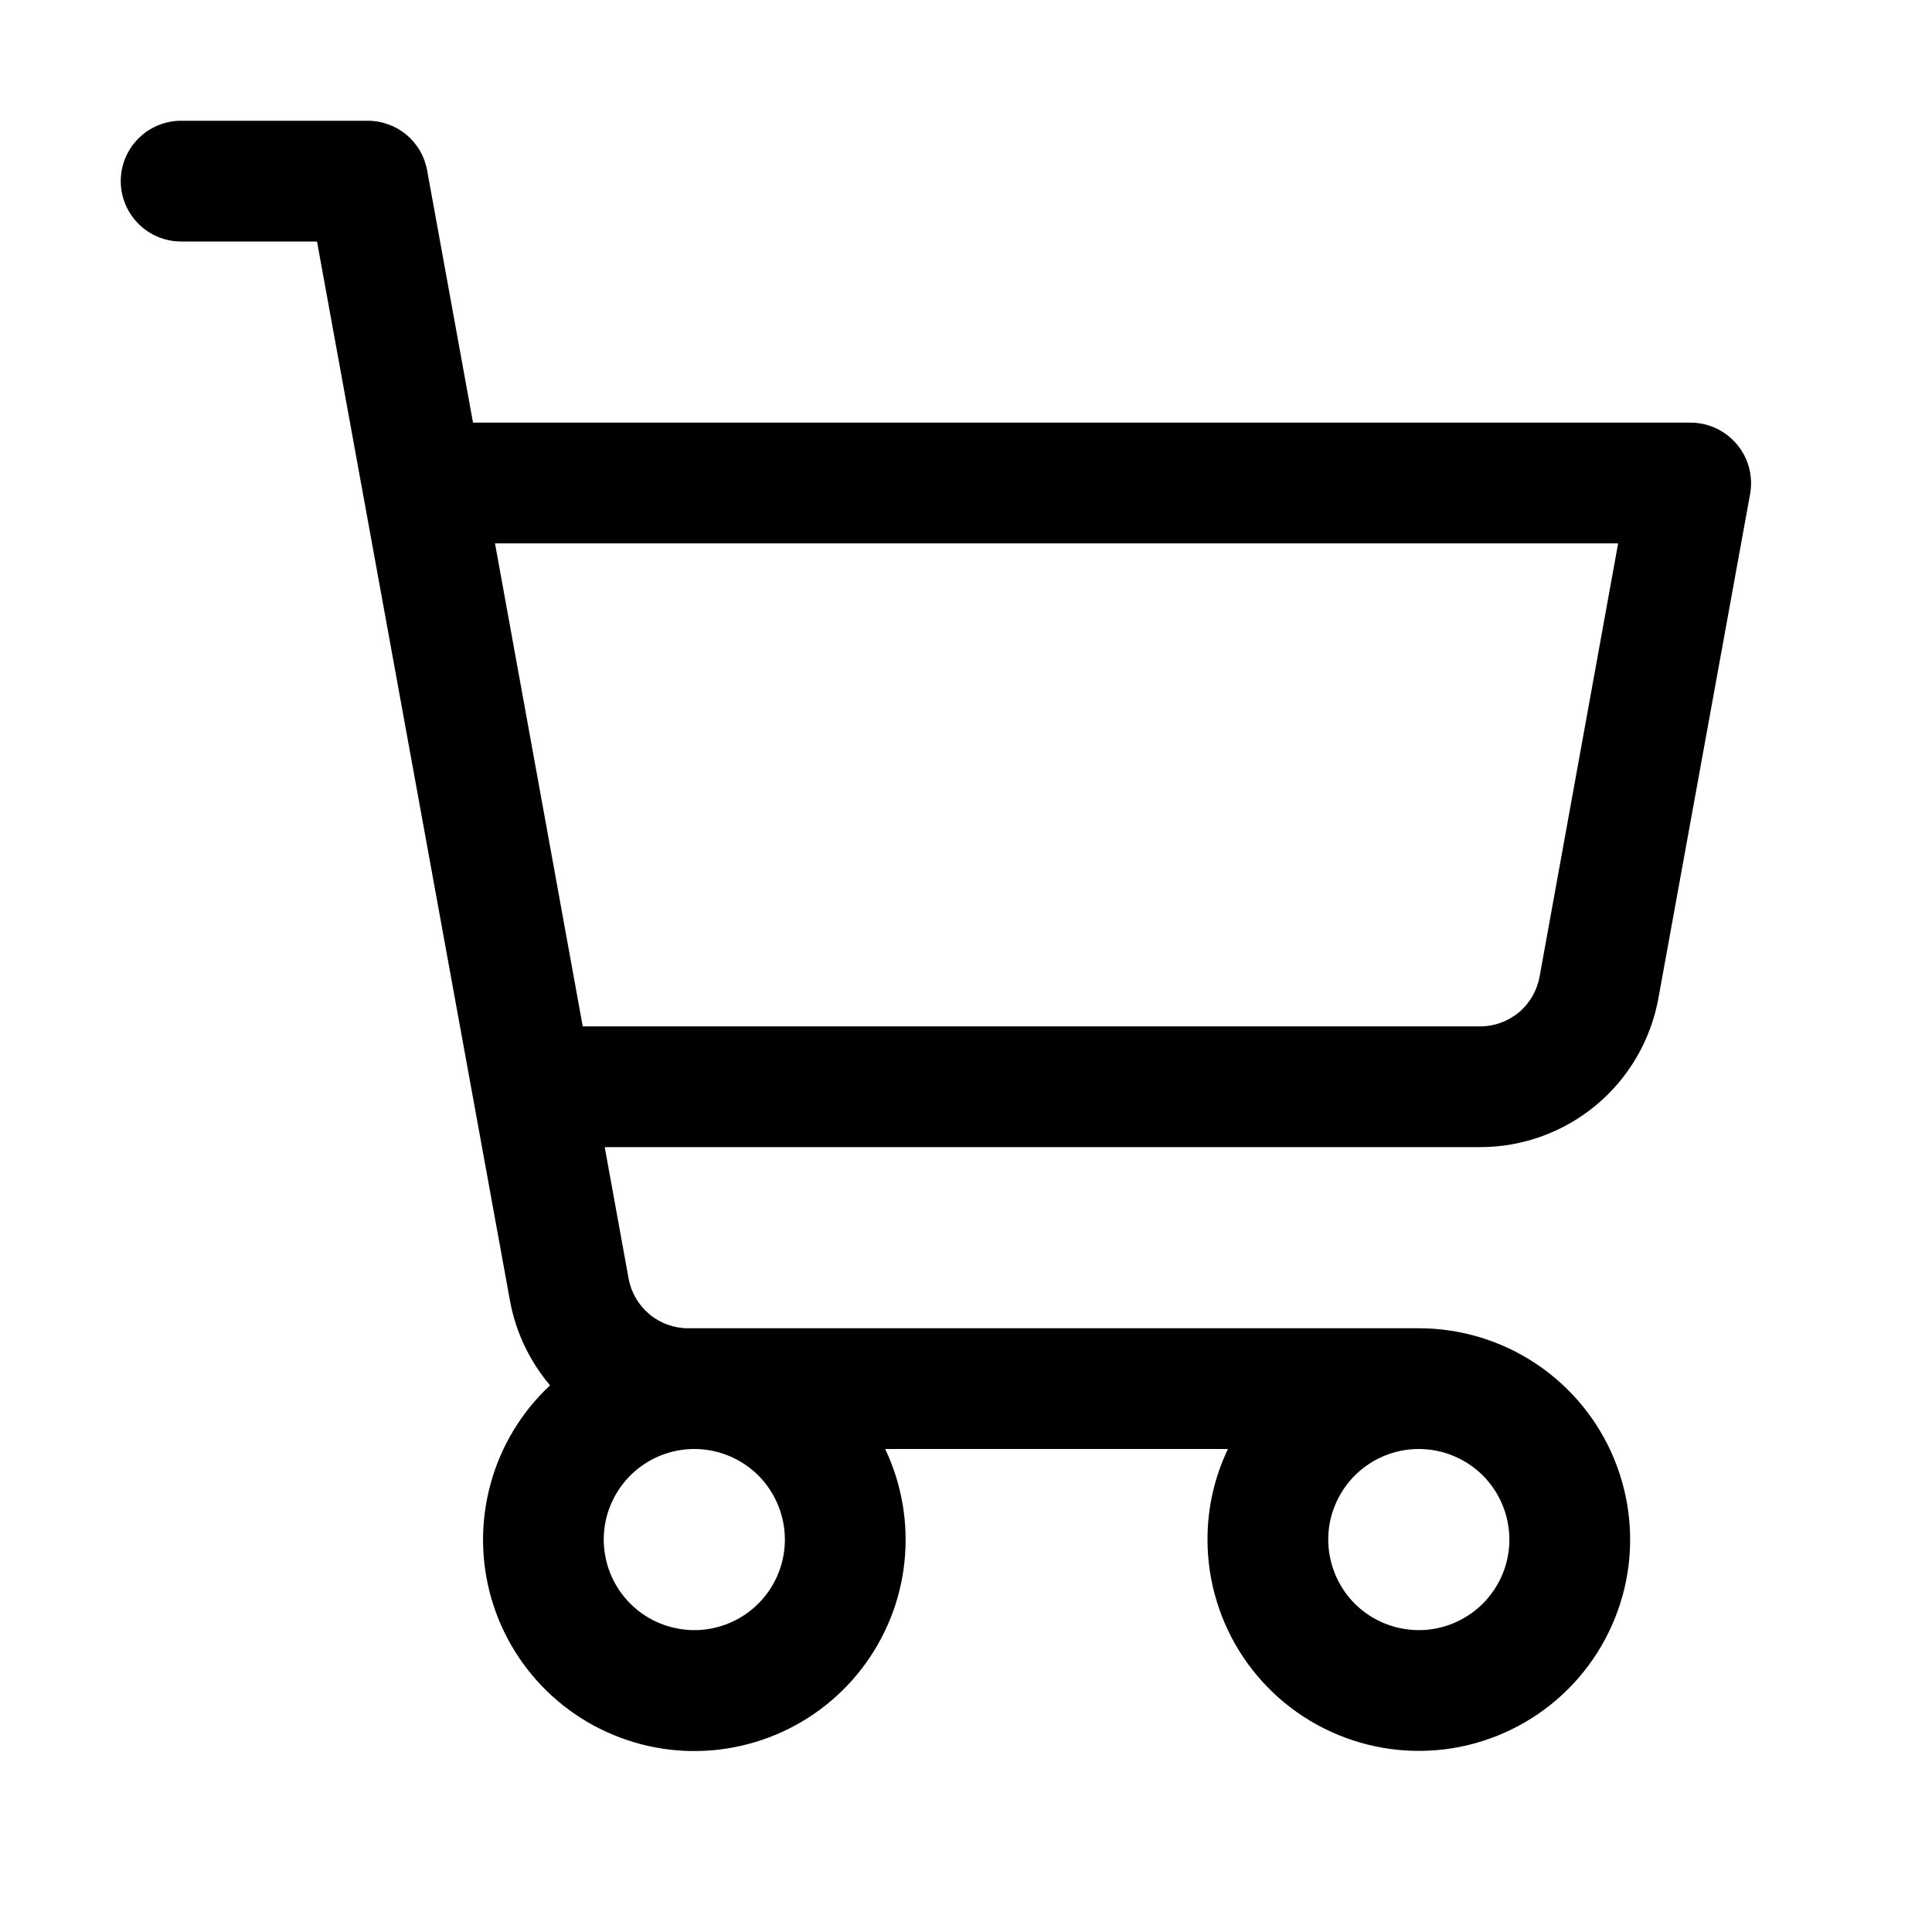
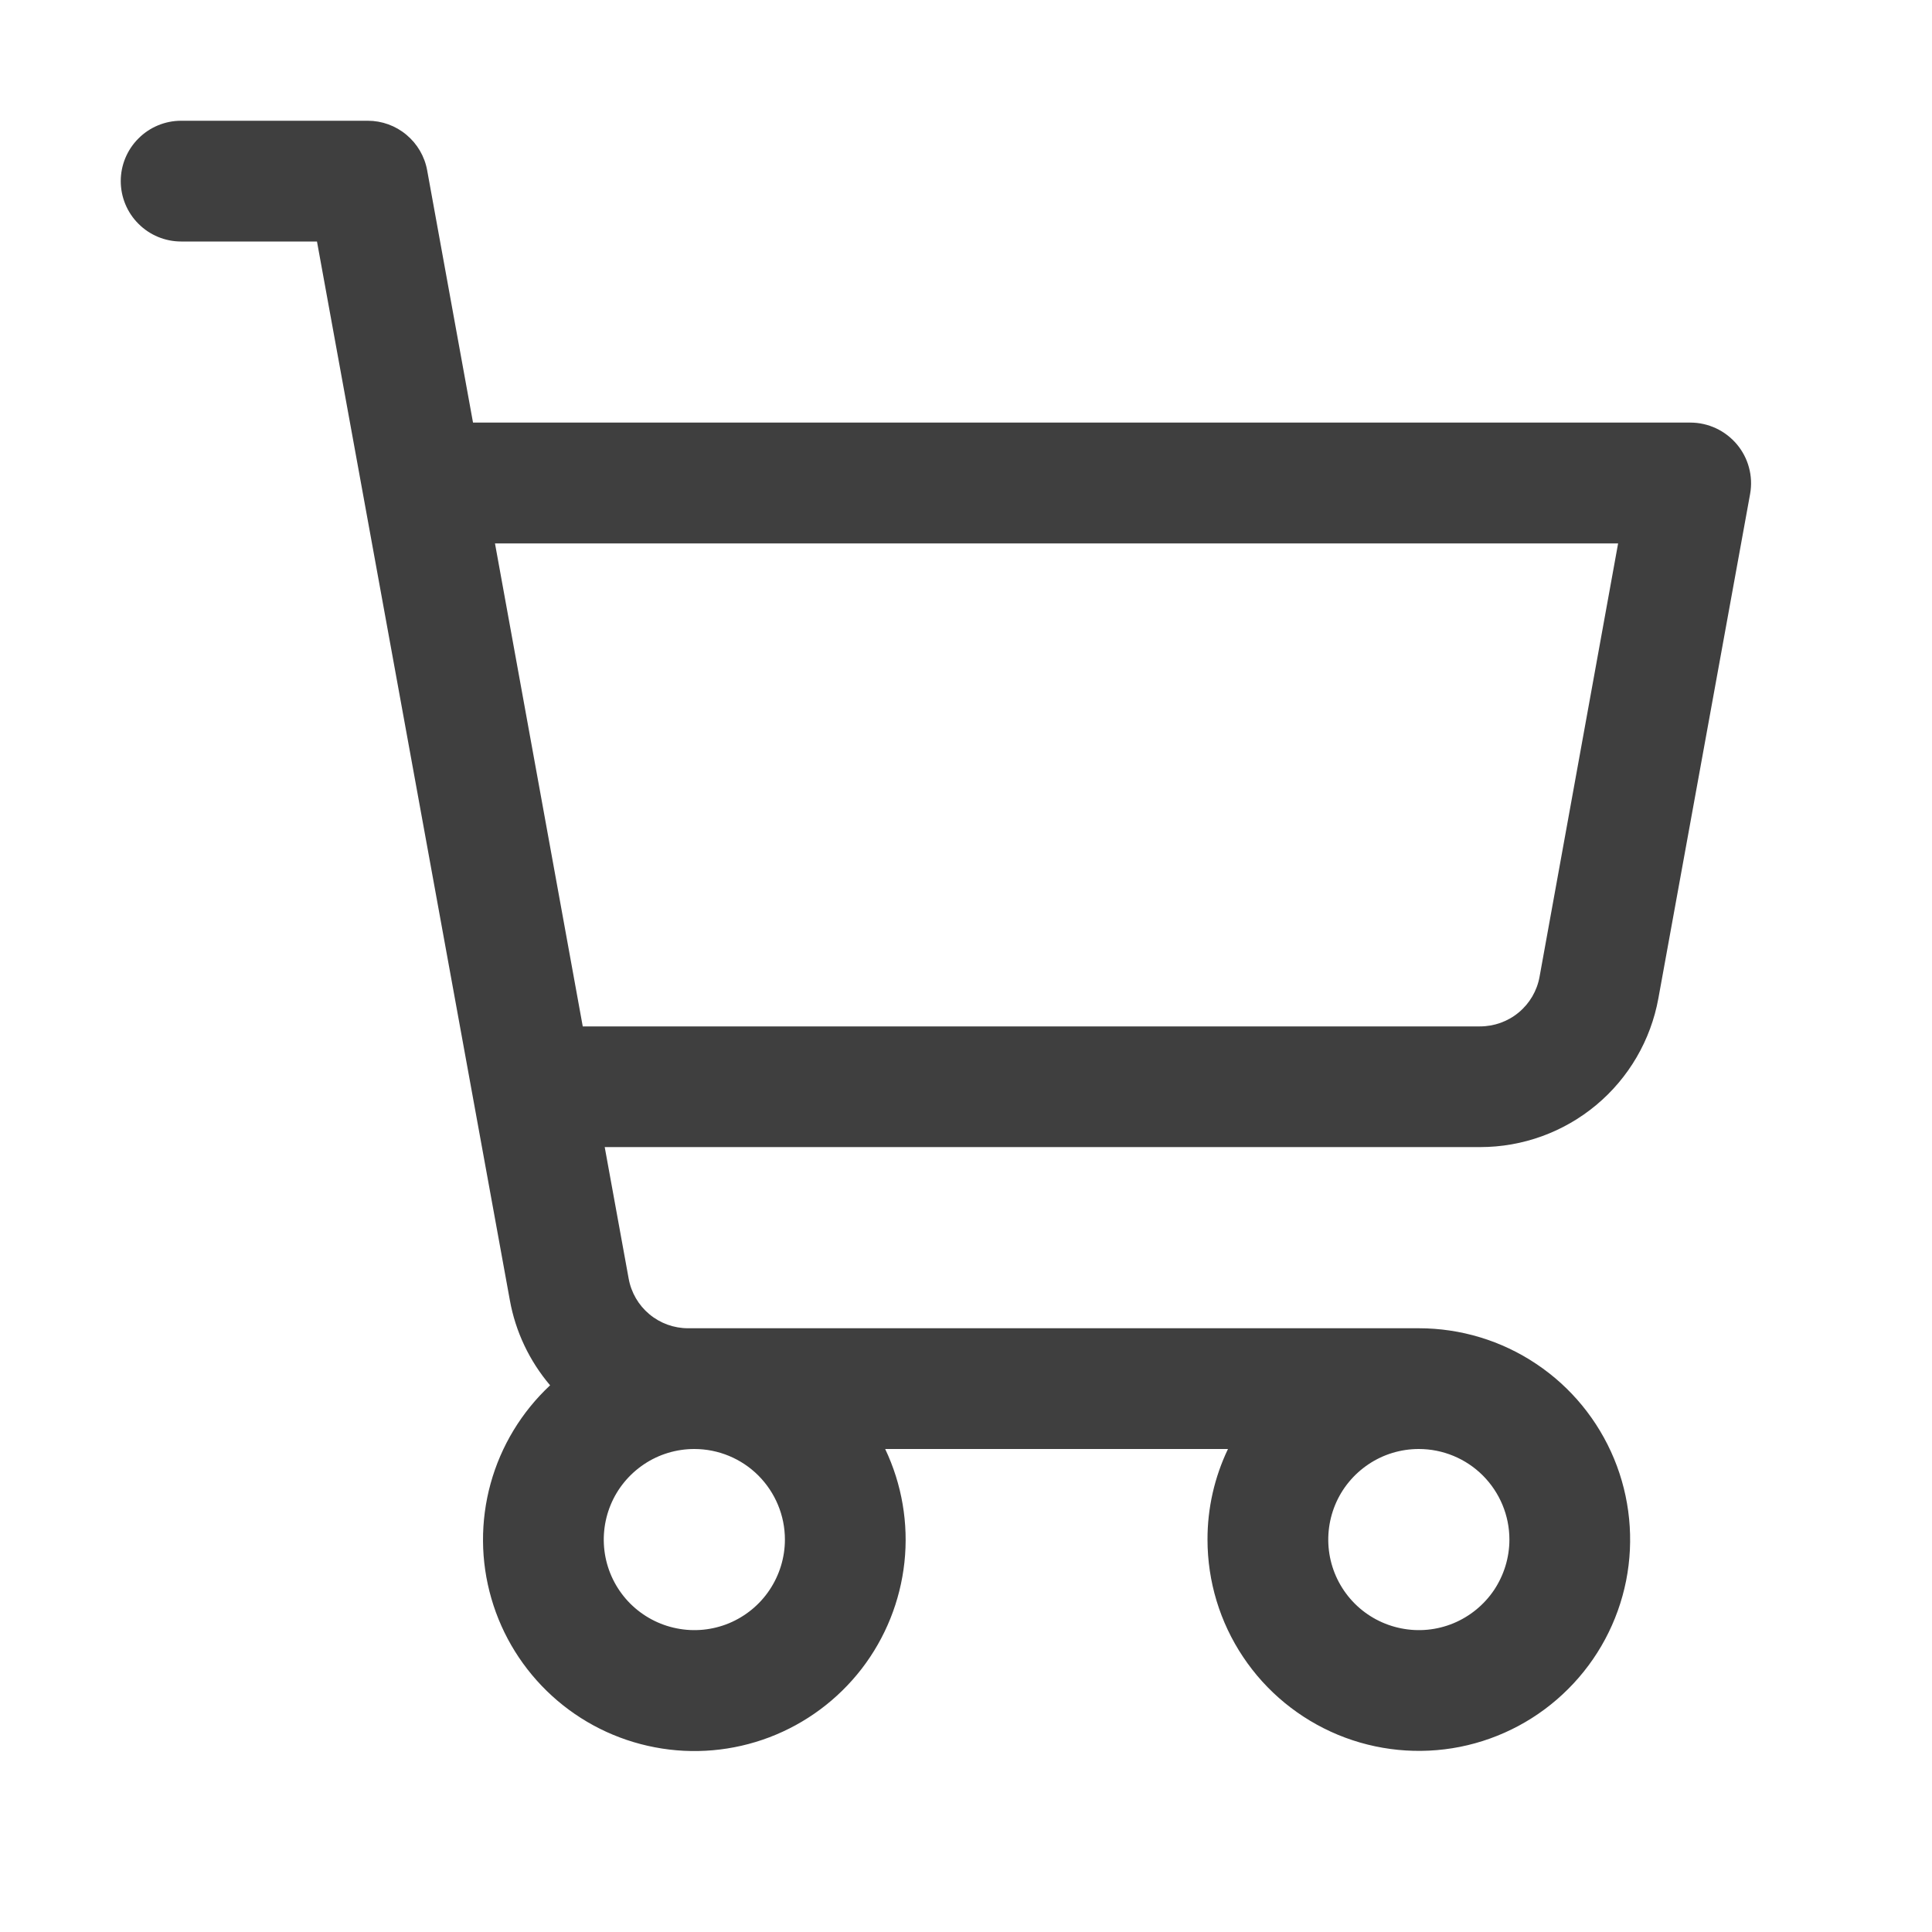
- <svg xmlns="http://www.w3.org/2000/svg" width="24" height="24" viewBox="0 0 24 24" fill="none">
-   <path d="M21.576 5.519C21.505 5.435 21.417 5.367 21.318 5.321C21.218 5.274 21.11 5.25 21 5.25H5.876L5.306 2.116C5.275 1.943 5.184 1.787 5.049 1.674C4.914 1.562 4.744 1.5 4.568 1.5H2.25C2.051 1.5 1.86 1.579 1.72 1.72C1.579 1.86 1.5 2.051 1.5 2.25C1.5 2.449 1.579 2.64 1.72 2.78C1.86 2.921 2.051 3 2.25 3H3.938L6.334 16.152C6.404 16.542 6.577 16.907 6.833 17.209C6.479 17.54 6.223 17.962 6.095 18.43C5.966 18.897 5.969 19.391 6.104 19.857C6.239 20.323 6.5 20.742 6.858 21.068C7.217 21.395 7.659 21.615 8.135 21.706C8.611 21.797 9.103 21.753 9.557 21.581C10.01 21.409 10.407 21.115 10.703 20.731C10.999 20.347 11.184 19.889 11.235 19.407C11.287 18.925 11.204 18.438 10.996 18H15.254C15.086 18.351 14.999 18.736 15 19.125C15 19.644 15.154 20.152 15.442 20.583C15.731 21.015 16.141 21.352 16.62 21.55C17.1 21.749 17.628 21.801 18.137 21.7C18.646 21.598 19.114 21.348 19.481 20.981C19.848 20.614 20.098 20.146 20.2 19.637C20.301 19.128 20.249 18.6 20.05 18.12C19.852 17.641 19.515 17.231 19.083 16.942C18.652 16.654 18.144 16.5 17.625 16.5H8.547C8.372 16.5 8.201 16.438 8.067 16.326C7.932 16.213 7.841 16.057 7.809 15.884L7.512 14.25H18.387C18.914 14.25 19.424 14.065 19.829 13.727C20.233 13.39 20.506 12.921 20.601 12.402L21.741 6.134C21.76 6.026 21.755 5.914 21.727 5.808C21.698 5.702 21.647 5.603 21.576 5.519ZM9.75 19.125C9.75 19.348 9.684 19.565 9.56 19.75C9.437 19.935 9.261 20.079 9.056 20.164C8.85 20.25 8.624 20.272 8.406 20.228C8.187 20.185 7.987 20.078 7.83 19.921C7.672 19.763 7.565 19.563 7.522 19.345C7.478 19.126 7.5 18.9 7.586 18.695C7.671 18.489 7.815 18.313 8 18.19C8.185 18.066 8.402 18 8.625 18C8.923 18 9.21 18.119 9.421 18.329C9.631 18.541 9.75 18.827 9.75 19.125ZM18.75 19.125C18.75 19.348 18.684 19.565 18.56 19.75C18.437 19.935 18.261 20.079 18.055 20.164C17.85 20.25 17.624 20.272 17.405 20.228C17.187 20.185 16.987 20.078 16.829 19.921C16.672 19.763 16.565 19.563 16.522 19.345C16.478 19.126 16.5 18.9 16.586 18.695C16.671 18.489 16.815 18.313 17 18.19C17.185 18.066 17.402 18 17.625 18C17.923 18 18.209 18.119 18.421 18.329C18.631 18.541 18.75 18.827 18.75 19.125ZM19.125 12.134C19.093 12.307 19.002 12.464 18.867 12.577C18.731 12.689 18.561 12.751 18.384 12.75H7.239L6.149 6.75H20.101L19.125 12.134Z" fill="black" />
+ <svg xmlns="http://www.w3.org/2000/svg" width="30" height="30" viewBox="0 0 30 30" fill="none">
+   <path d="M26.97 6.899C26.881 6.794 26.771 6.709 26.647 6.651C26.523 6.593 26.387 6.562 26.25 6.562H7.345L6.633 2.645C6.594 2.429 6.48 2.234 6.311 2.093C6.143 1.952 5.93 1.875 5.711 1.875H2.812C2.564 1.875 2.325 1.974 2.15 2.15C1.974 2.325 1.875 2.564 1.875 2.812C1.875 3.061 1.974 3.3 2.15 3.475C2.325 3.651 2.564 3.75 2.812 3.75H4.922L7.917 20.19C8.005 20.678 8.221 21.133 8.542 21.511C8.099 21.925 7.779 22.453 7.618 23.037C7.457 23.622 7.461 24.239 7.63 24.821C7.798 25.403 8.125 25.927 8.573 26.335C9.021 26.743 9.573 27.019 10.169 27.132C10.764 27.246 11.379 27.192 11.946 26.977C12.512 26.762 13.008 26.394 13.379 25.914C13.749 25.434 13.979 24.861 14.044 24.259C14.109 23.656 14.005 23.047 13.745 22.5H19.068C18.858 22.939 18.749 23.42 18.75 23.906C18.75 24.555 18.942 25.19 19.303 25.729C19.663 26.269 20.176 26.689 20.776 26.938C21.375 27.186 22.035 27.251 22.671 27.125C23.308 26.998 23.893 26.685 24.351 26.226C24.81 25.768 25.123 25.183 25.25 24.546C25.376 23.91 25.311 23.25 25.063 22.651C24.814 22.051 24.394 21.538 23.854 21.178C23.315 20.817 22.68 20.625 22.031 20.625H10.684C10.464 20.625 10.252 20.548 10.083 20.407C9.915 20.267 9.801 20.071 9.762 19.855L9.39 17.812H22.984C23.643 17.812 24.28 17.581 24.786 17.159C25.292 16.737 25.633 16.151 25.751 15.503L27.176 7.668C27.2 7.532 27.194 7.393 27.158 7.26C27.123 7.127 27.058 7.004 26.97 6.899ZM12.188 23.906C12.188 24.184 12.105 24.456 11.95 24.688C11.796 24.919 11.576 25.099 11.319 25.206C11.062 25.312 10.78 25.34 10.507 25.285C10.234 25.231 9.984 25.097 9.787 24.901C9.59 24.704 9.456 24.453 9.402 24.181C9.348 23.908 9.376 23.625 9.482 23.368C9.588 23.111 9.769 22.892 10 22.737C10.231 22.582 10.503 22.5 10.781 22.5C11.154 22.5 11.512 22.648 11.776 22.912C12.039 23.176 12.188 23.533 12.188 23.906ZM23.438 23.906C23.438 24.184 23.355 24.456 23.201 24.688C23.046 24.919 22.826 25.099 22.569 25.206C22.312 25.312 22.03 25.34 21.757 25.285C21.484 25.231 21.233 25.097 21.037 24.901C20.84 24.704 20.706 24.453 20.652 24.181C20.598 23.908 20.626 23.625 20.732 23.368C20.838 23.111 21.019 22.892 21.25 22.737C21.481 22.582 21.753 22.5 22.031 22.5C22.404 22.5 22.762 22.648 23.026 22.912C23.289 23.176 23.438 23.533 23.438 23.906ZM23.906 15.168C23.867 15.384 23.753 15.58 23.583 15.721C23.414 15.862 23.201 15.938 22.98 15.938H9.049L7.686 8.438H25.126L23.906 15.168Z" fill="#3F3F3F" />
</svg>
